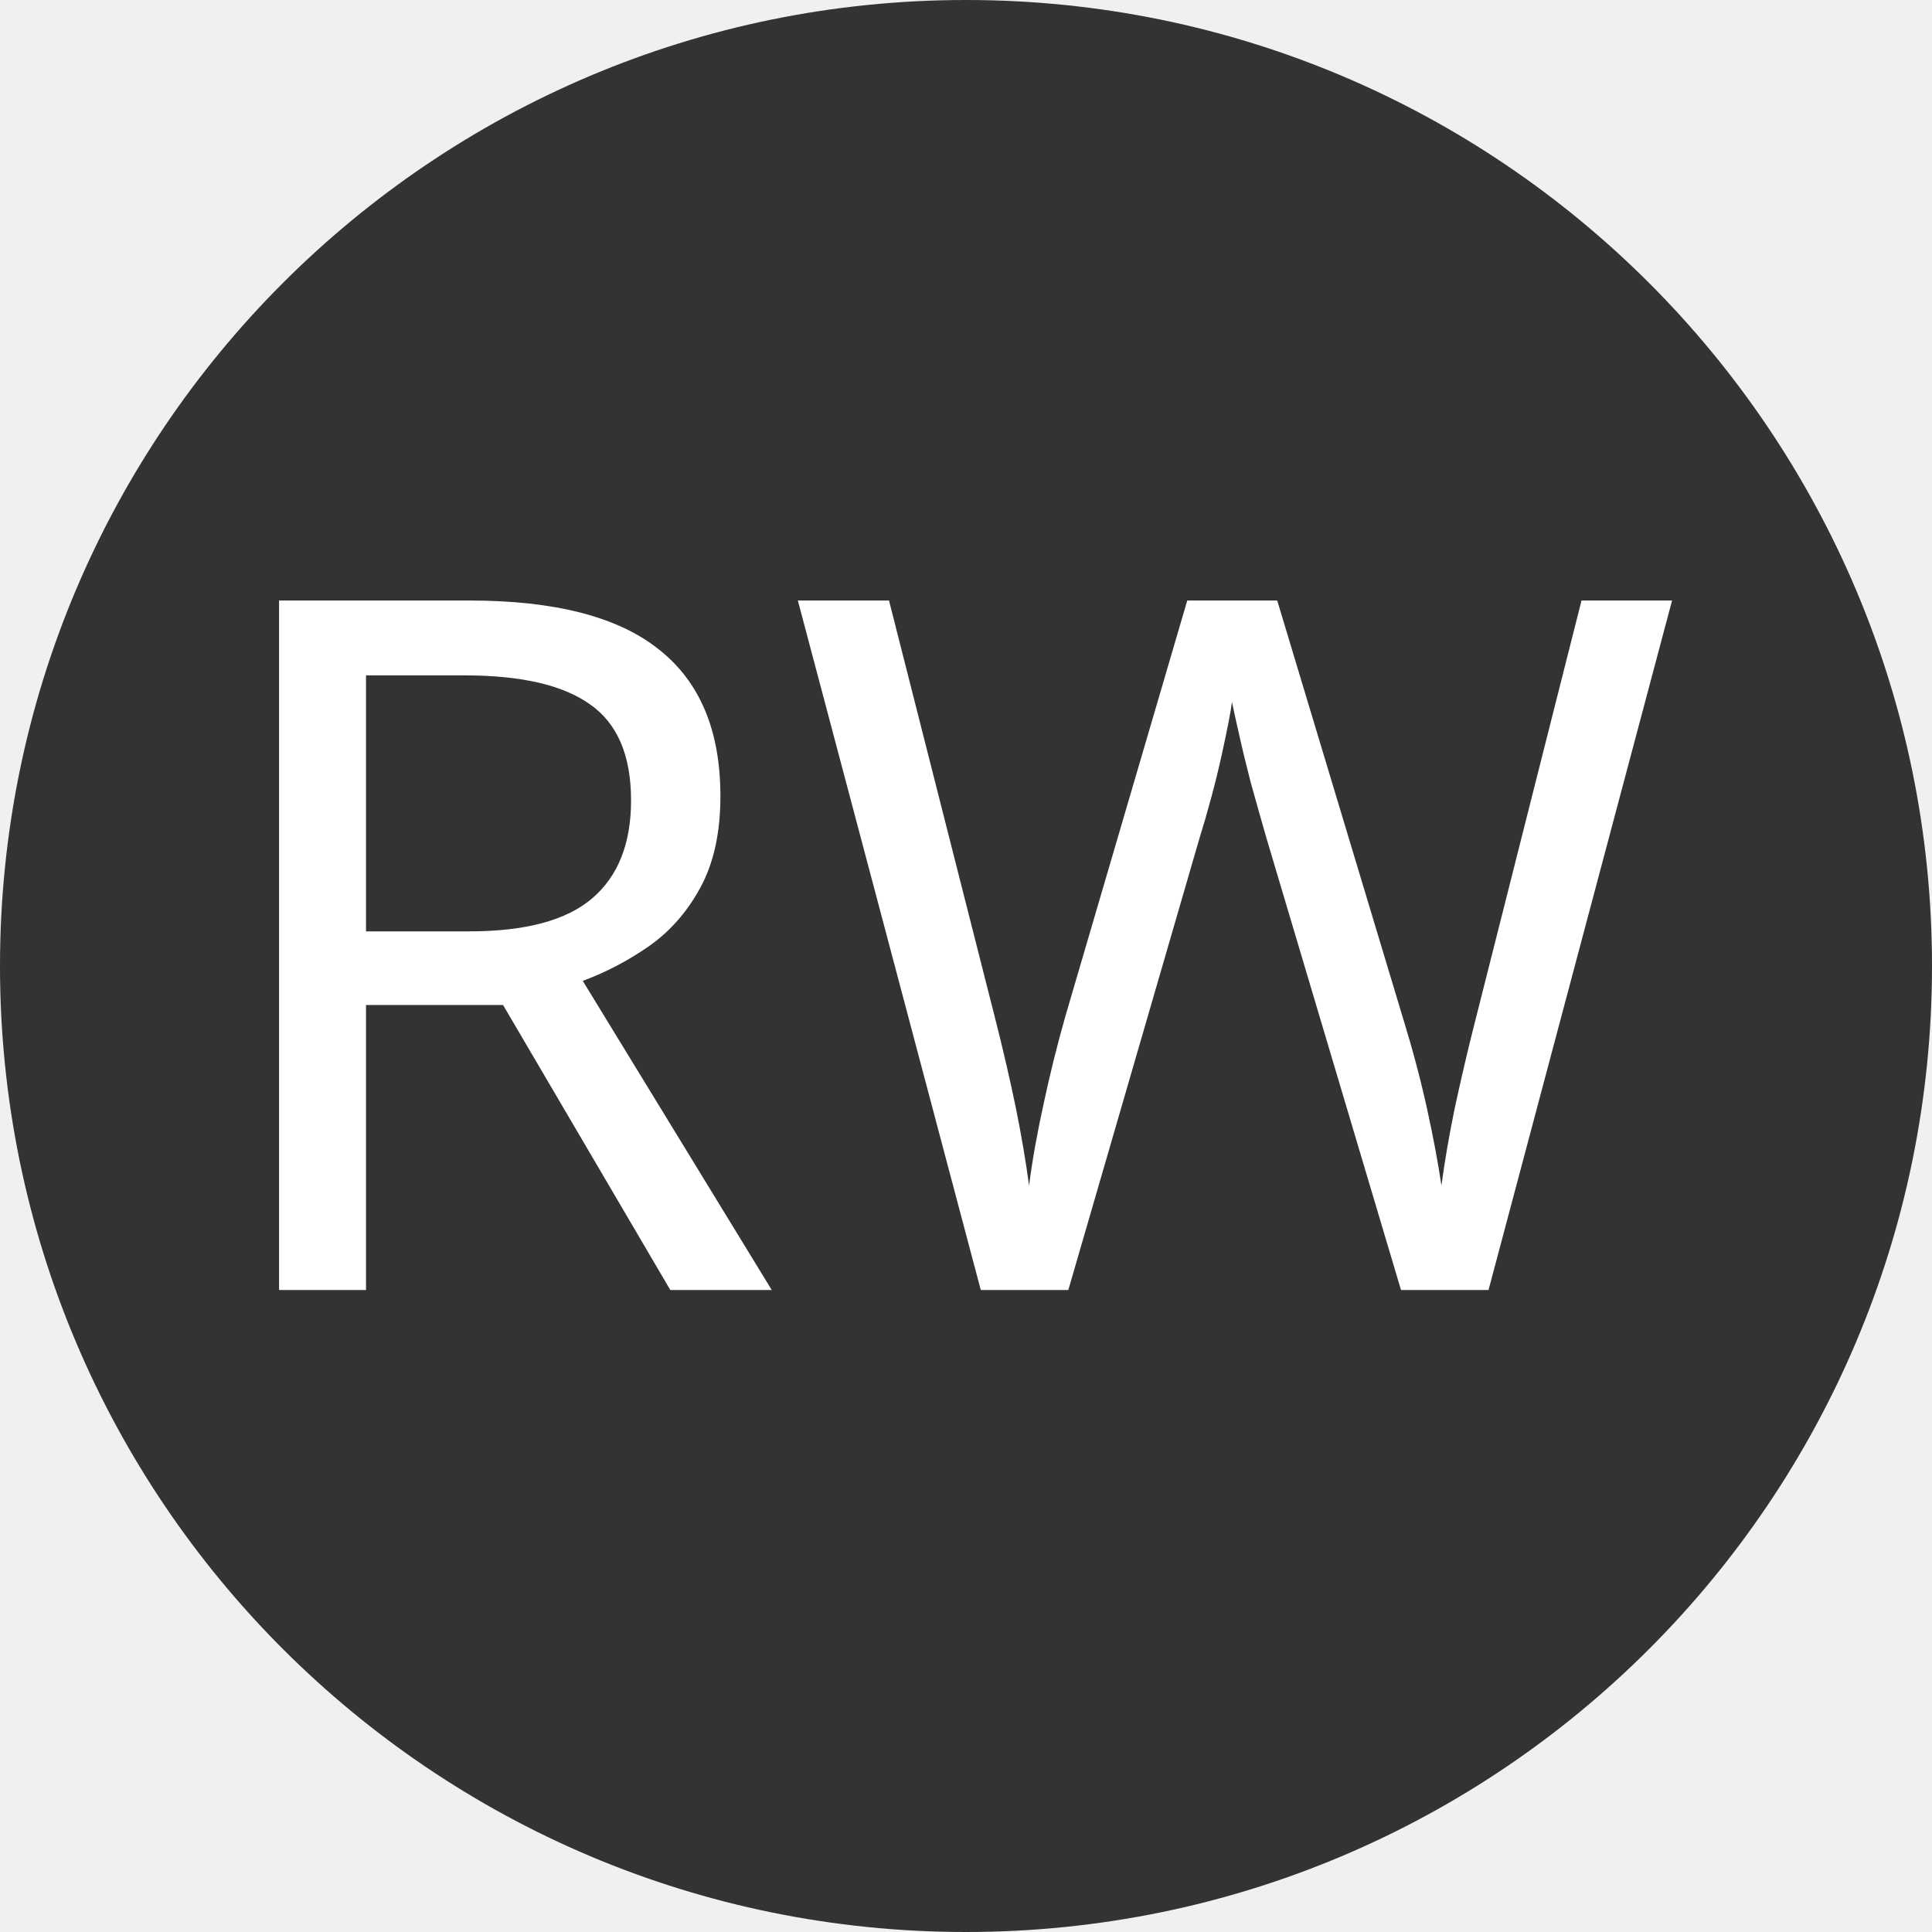
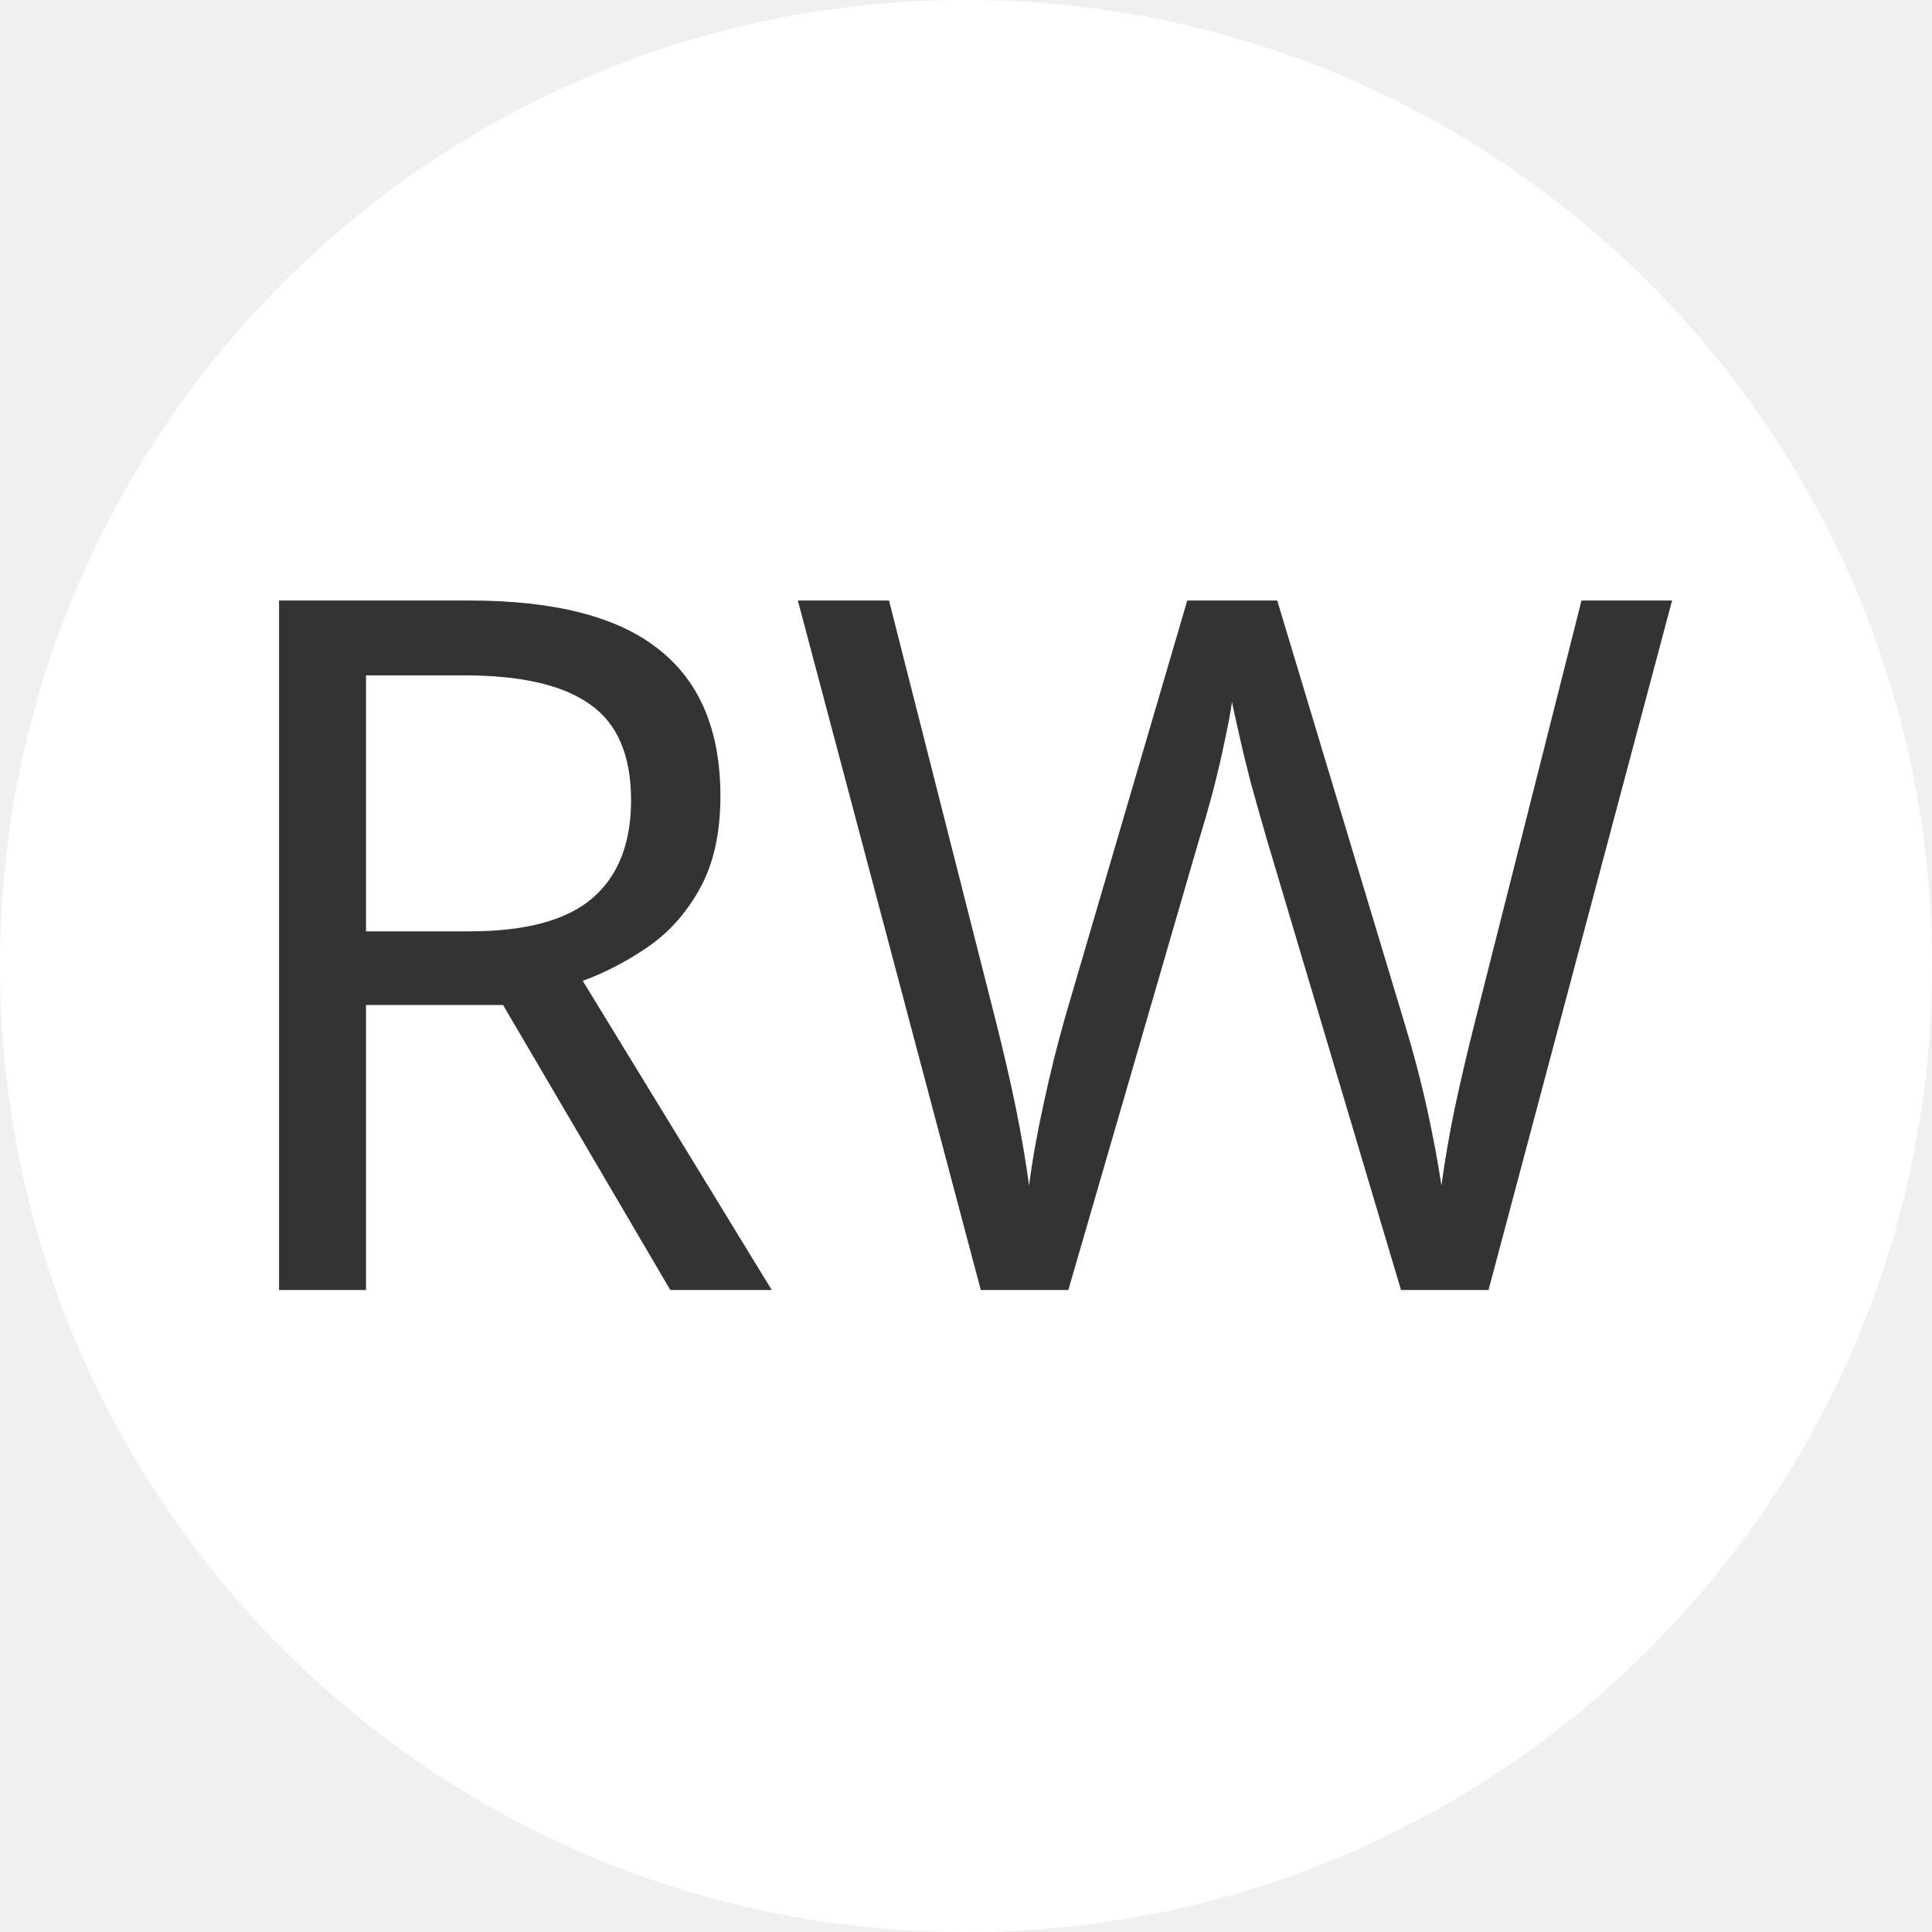
- <svg xmlns="http://www.w3.org/2000/svg" version="1.1" id="Layer_1" x="0px" y="0px" viewBox="0 0 50 50" enable-background="new 0 0 50 50" xml:space="preserve">
+ <svg xmlns="http://www.w3.org/2000/svg" version="1.1" id="Layer_1" x="0px" y="0px" viewBox="0 0 50 50" enable-background="new 0 0 50 50" xml:space="preserve" width="30px" height="30px">
  <g id="Layer_1_1_">
-     <circle fill="#333333" cx="25" cy="25" r="25" />
+     <circle fill="#FFFFFF" cx="25" cy="25" r="25" />
  </g>
  <g id="rw">
-     <text transform="matrix(1 0 0 1 4.8005 33.3848)" fill="#FFFFFF" font-family="'Adelle-Regular'" font-size="25">RW</text>
+     <text transform="matrix(1 0 0 1 4.8005 33.3848)" fill="#333333" font-family="'Adelle-Regular'" font-size="25">RW</text>
  </g>
</svg>
